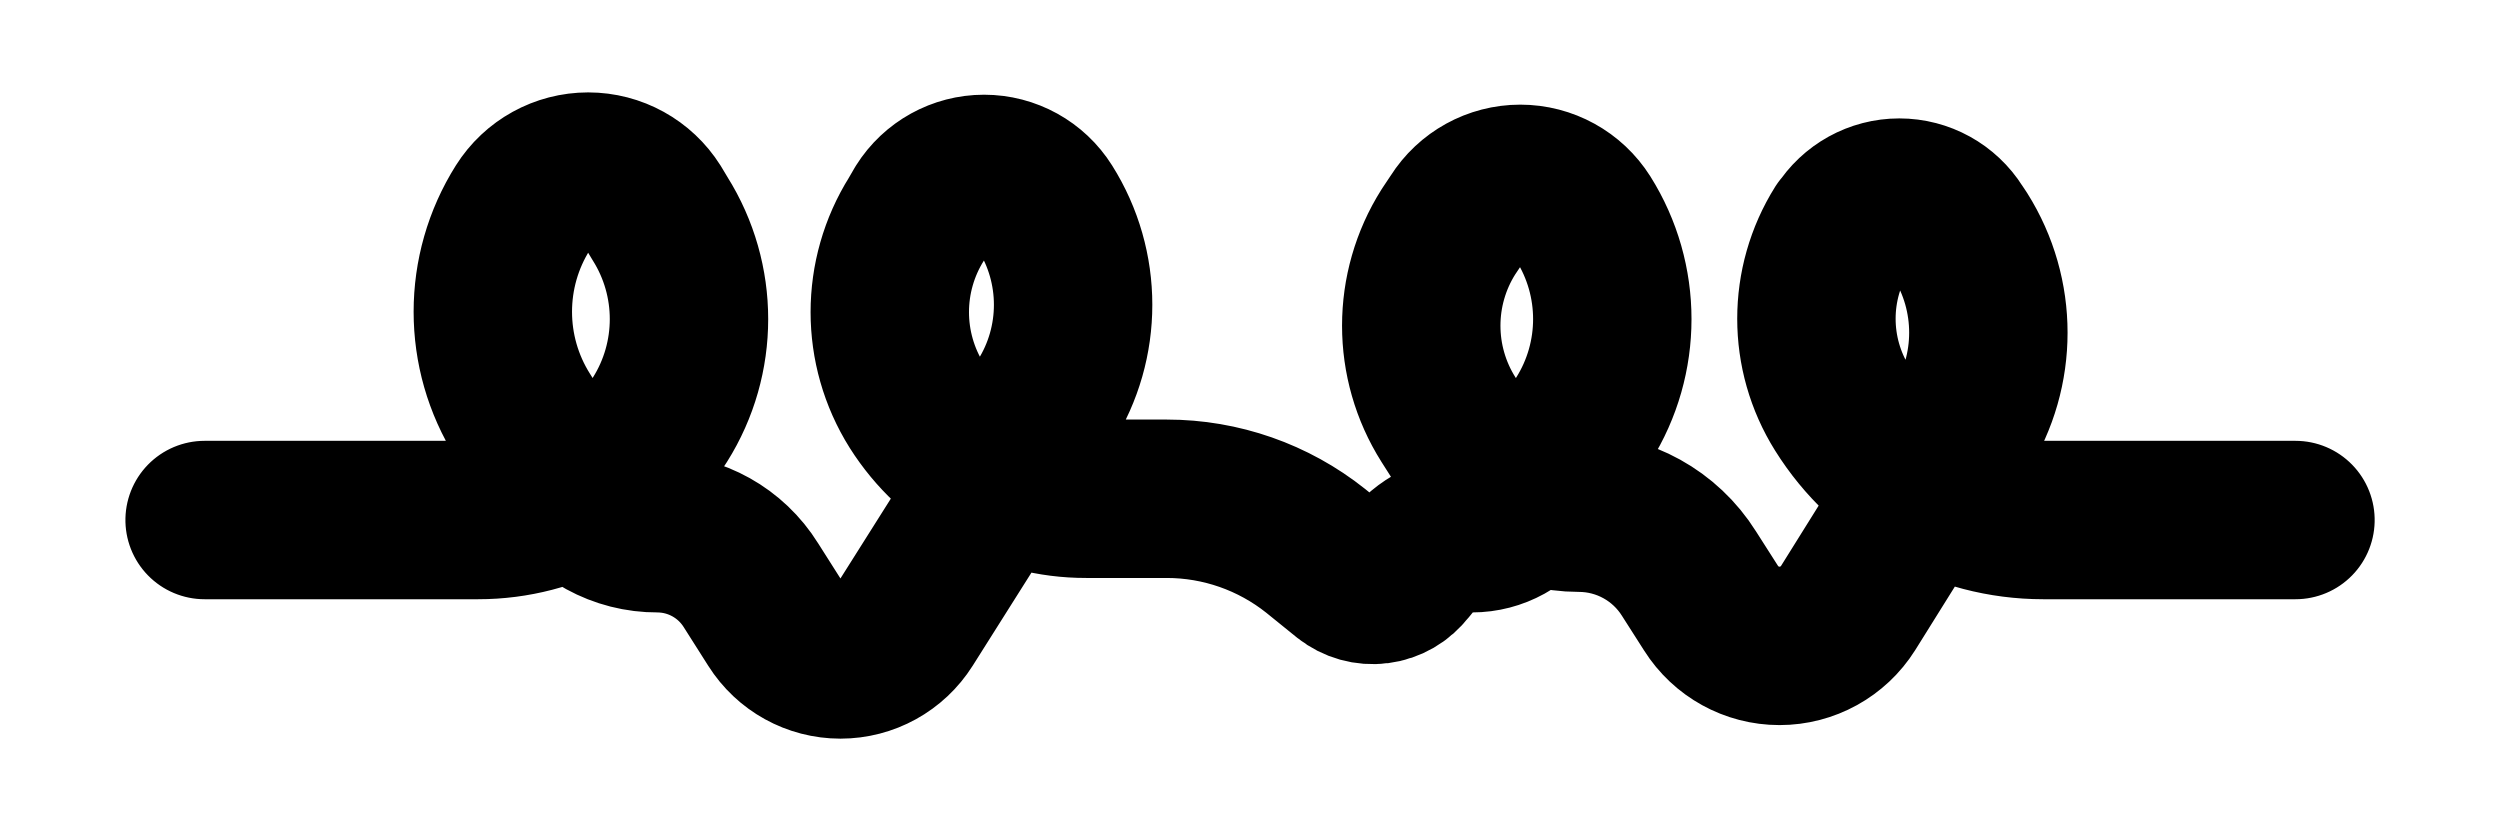
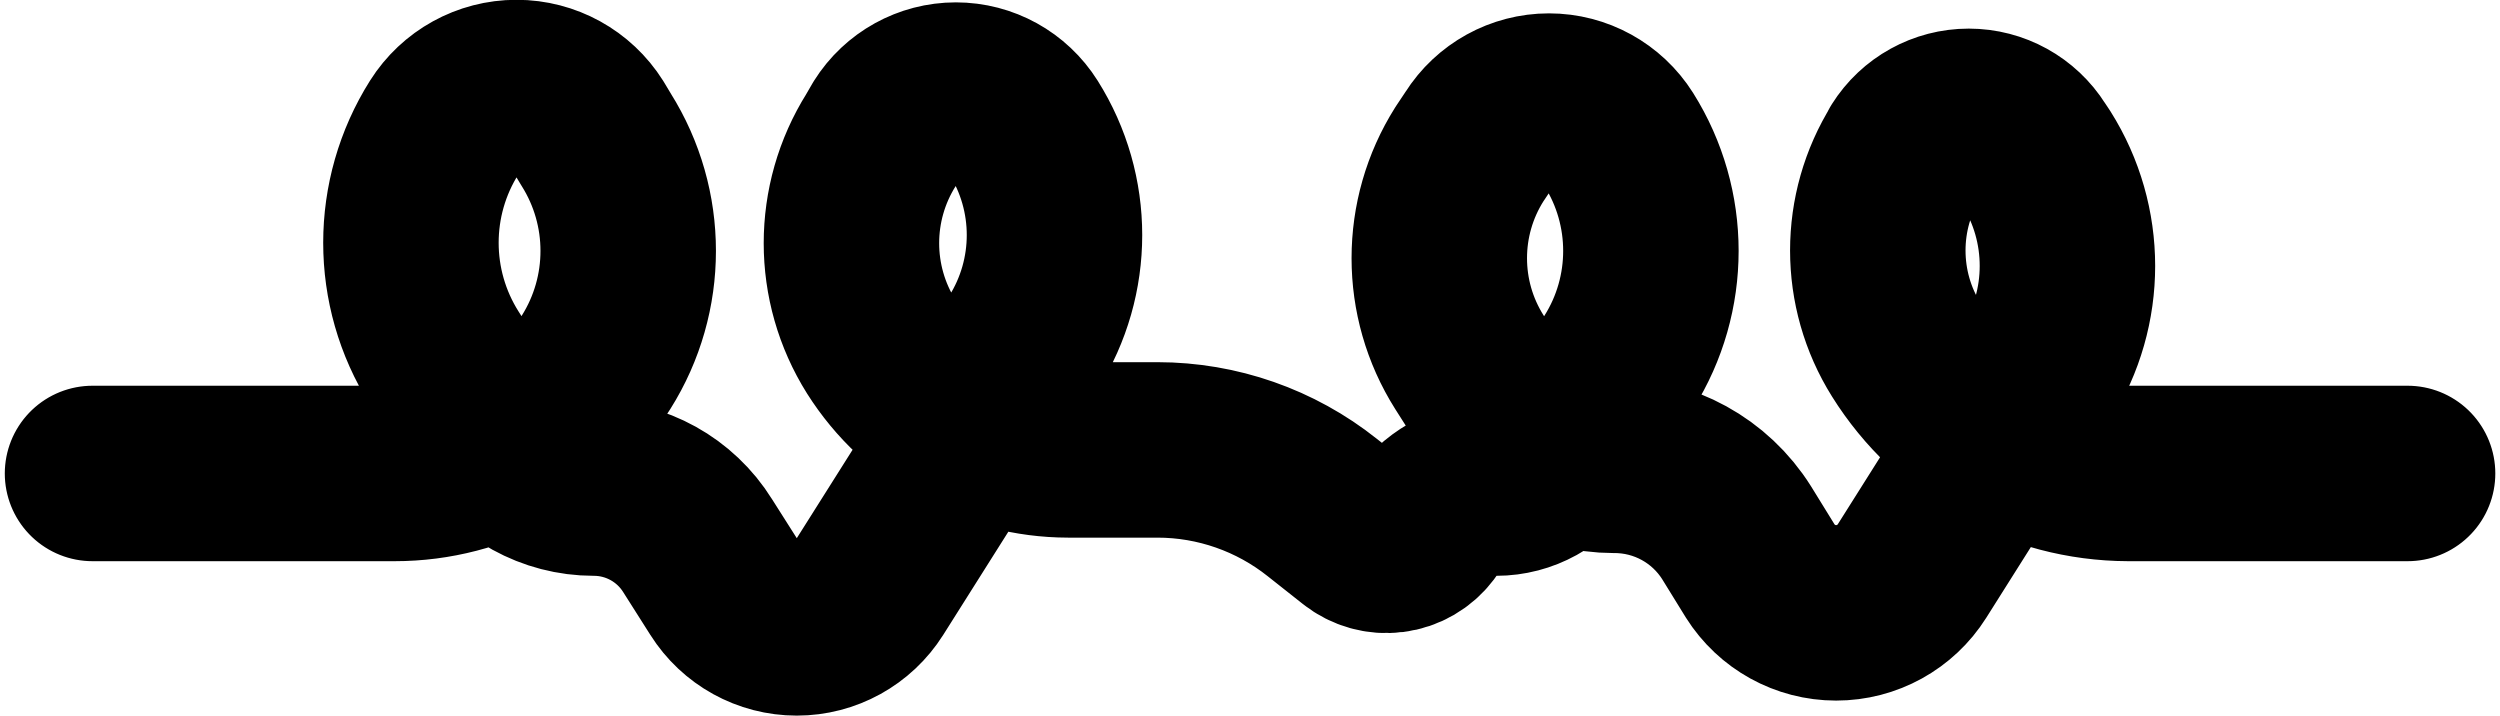
- <svg xmlns="http://www.w3.org/2000/svg" xmlns:ns1="http://schemas.microsoft.com/visio/2003/SVGExtensions/" width="0.472in" height="0.157in" viewBox="0 0 34.016 11.339" xml:space="preserve" color-interpolation-filters="sRGB" class="st3">
-   <ns1:documentProperties ns1:langID="1028" ns1:metric="true" ns1:viewMarkup="false" />
+ <svg xmlns="http://www.w3.org/2000/svg" width="0.426in" height="0.122in" viewBox="0 0 30.668 8.814" xml:space="preserve" color-interpolation-filters="sRGB" class="st2">
  <style type="text/css">
	
		.st1 {stroke:#000000;stroke-linecap:round;stroke-linejoin:round;stroke-width:2.16}
- 		.st2 {stroke:#000000;stroke-linecap:round;stroke-linejoin:round;stroke-opacity:0;stroke-width:0.72}
- 		.st3 {fill:none;fill-rule:evenodd;font-size:12px;overflow:visible;stroke-linecap:square;stroke-miterlimit:3}
+ 		.st2 {fill:none;fill-rule:evenodd;font-size:12px;overflow:visible;stroke-linecap:square;stroke-miterlimit:3}
	
	</style>
-   <g ns1:mID="0" ns1:index="1" ns1:groupContext="foregroundPage">
-     <ns1:pageProperties ns1:drawingScale="0.0393701" ns1:pageScale="0.0393701" ns1:drawingUnits="24" ns1:shadowOffsetX="8.50394" ns1:shadowOffsetY="-8.50394" />
-     <g id="shape3-1" ns1:mID="3" ns1:groupContext="shape" transform="translate(19.9235,9.09101) rotate(-90)">
-       <path d="M2 -17.17 L2 -13.44 A2.929 2.929 -180 0 0 3.37 -10.96 L3.37 -10.96 A2.575 2.575 -180 0 0 6.11 -10.96        L6.26 -11.05 A1.052 1.052 -180 0 0 6.26 -12.83 L6.26 -12.83 A2.663 2.663 -180 0 0 3.42 -12.83 L2.52        -12.27 A1.505 1.505 -180 0 0 1.82 -10.99 L1.82 -10.99 A1.505 1.505 0 0 1 1.11 -9.72 L0.59 -9.39        A1.052 1.052 -180 0 0 0.59 -7.61 L2 -6.72 L3.61 -5.71 A2.486 2.486 -180 0 0 6.26 -5.71 L6.26 -5.71        a0.982 0.982 -180 0 0 -1.59872E-014 -1.663 L6.11 -7.46 A2.397 2.397 -180 0 0 3.56 -7.46 L3.56        -7.46 A2.727 2.727 -180 0 0 2.29 -5.15 L2.29 -4.05 A3.26 3.26 0 0 1 1.58 -2.02 L1.24 -1.6 a0.577        0.577 -180 0 0 0.104 0.819 L1.39 -0.74 A1.073 1.073 0 0 1 1.82 0.11 L1.82 0.11 a0.967 0.967        -180 0 0 0.453 0.819 L3.37 1.63 A2.575 2.575 -180 0 0 6.11 1.63 L6.11 1.63 A1.017 1.017 -180        0 0 6.11 -0.09 L5.93 -0.21 A2.397 2.397 -180 0 0 3.37 -0.21 L2.93 0.07 A1.773 1.773 -180 0 0 2.1        1.57 L2.1 1.57 A1.773 1.773 0 0 1 1.27 3.07 L0.8 3.37 A1.105 1.105 -180 0 0 0.8 5.24 L2.29 6.17        L3.23 6.77 A2.486 2.486 -180 0 0 5.88 6.77 L5.97 6.71 a0.912 0.912 -180 0 0 0 -1.544 L5.97 5.16        A2.308 2.308 -180 0 0 3.52 5.16 L3.52 5.16 A3.232 3.232 -180 0 0 2 7.9 L2 11.34" class="st1" />
-     </g>
-     <g id="group6-4" transform="translate(25.9103,-18.72)" ns1:mID="6" ns1:groupContext="group">
-       <g id="shape1-5" ns1:mID="1" ns1:groupContext="shape" transform="translate(0,-34.1776)">
-         <path d="M0 11.34 L17.01 11.34" class="st2" />
-       </g>
-       <g id="shape2-8" ns1:mID="2" ns1:groupContext="shape" transform="translate(28.3465,-22.839) rotate(90)">
-         <path d="M0 11.34 L34.18 11.34" class="st2" />
-       </g>
-       <g id="shape4-11" ns1:mID="4" ns1:groupContext="shape" transform="translate(17.0079,22.6772) rotate(180)">
-         <path d="M0 11.34 L17.01 11.34" class="st2" />
-       </g>
-       <g id="shape5-14" ns1:mID="5" ns1:groupContext="shape" transform="translate(11.3386,-22.839) rotate(90)">
-         <path d="M0 11.34 L34.18 11.34" class="st2" />
+   <g>
+     <g id="group4-1" transform="translate(1.08,-0.985207)">
+       <g id="shape3-2" transform="translate(19.6946,8.81385) rotate(-90)">
+         <path d="M2 -19.69 L2 -15.97 A2.929 2.929 -180 0 0 3.37 -13.49 L3.37 -13.49 A2.575 2.575 -180 0 0 6.11 -13.49         L6.26 -13.58 A1.052 1.052 -180 0 0 6.26 -15.36 L6.26 -15.36 A2.663 2.663 -180 0 0 3.42 -15.36         L2.52 -14.79 A1.505 1.505 -180 0 0 1.82 -13.52 L1.82 -13.52 A1.505 1.505 0 0 1 1.11 -12.24 L0.59         -11.91 A1.052 1.052 -180 0 0 0.59 -10.13 L2 -9.24 L3.61 -8.23 A2.486 2.486 -180 0 0 6.26 -8.23         L6.26 -8.23 a0.982 0.982 -180 0 0 -1.59872E-14 -1.663 L6.11 -9.98 A2.397 2.397 -180 0 0         3.56 -9.98 L3.56 -9.98 A2.727 2.727 -180 0 0 2.29 -7.68 L2.29 -6.58 A3.26 3.26 0 0 1 1.58         -4.55 L1.24 -4.12 a0.577 0.577 -180 0 0 0.104 0.819 L1.39 -3.27 A1.073 1.073 0 0 1 1.82         -2.41 L1.82 -2.41 a0.967 0.967 -180 0 0 0.453 0.819 L3.37 -0.9 A2.575 2.575 -180 0 0         6.11 -0.9 L6.11 -0.9 A1.017 1.017 -180 0 0 6.11 -2.62 L5.93 -2.74 A2.397 2.397 -180 0 0 3.37         -2.74 L2.93 -2.46 A1.773 1.773 -180 0 0 2.1 -0.96 L2.1 -0.96 A1.773 1.773 0 0 1 1.27 0.55 L0.8         0.84 A1.105 1.105 -180 0 0 0.8 2.71 L2.29 3.65 L3.23 4.24 A2.486 2.486 -180 0 0 5.88 4.24 L5.97         4.18 a0.912 0.912 -180 0 0 0 -1.544 L5.97 2.64 A2.308 2.308 -180 0 0 3.52 2.64 L3.52 2.64         A3.232 3.232 -180 0 0 2 5.37 L2 8.81" class="st1" />
      </g>
    </g>
  </g>
</svg>
